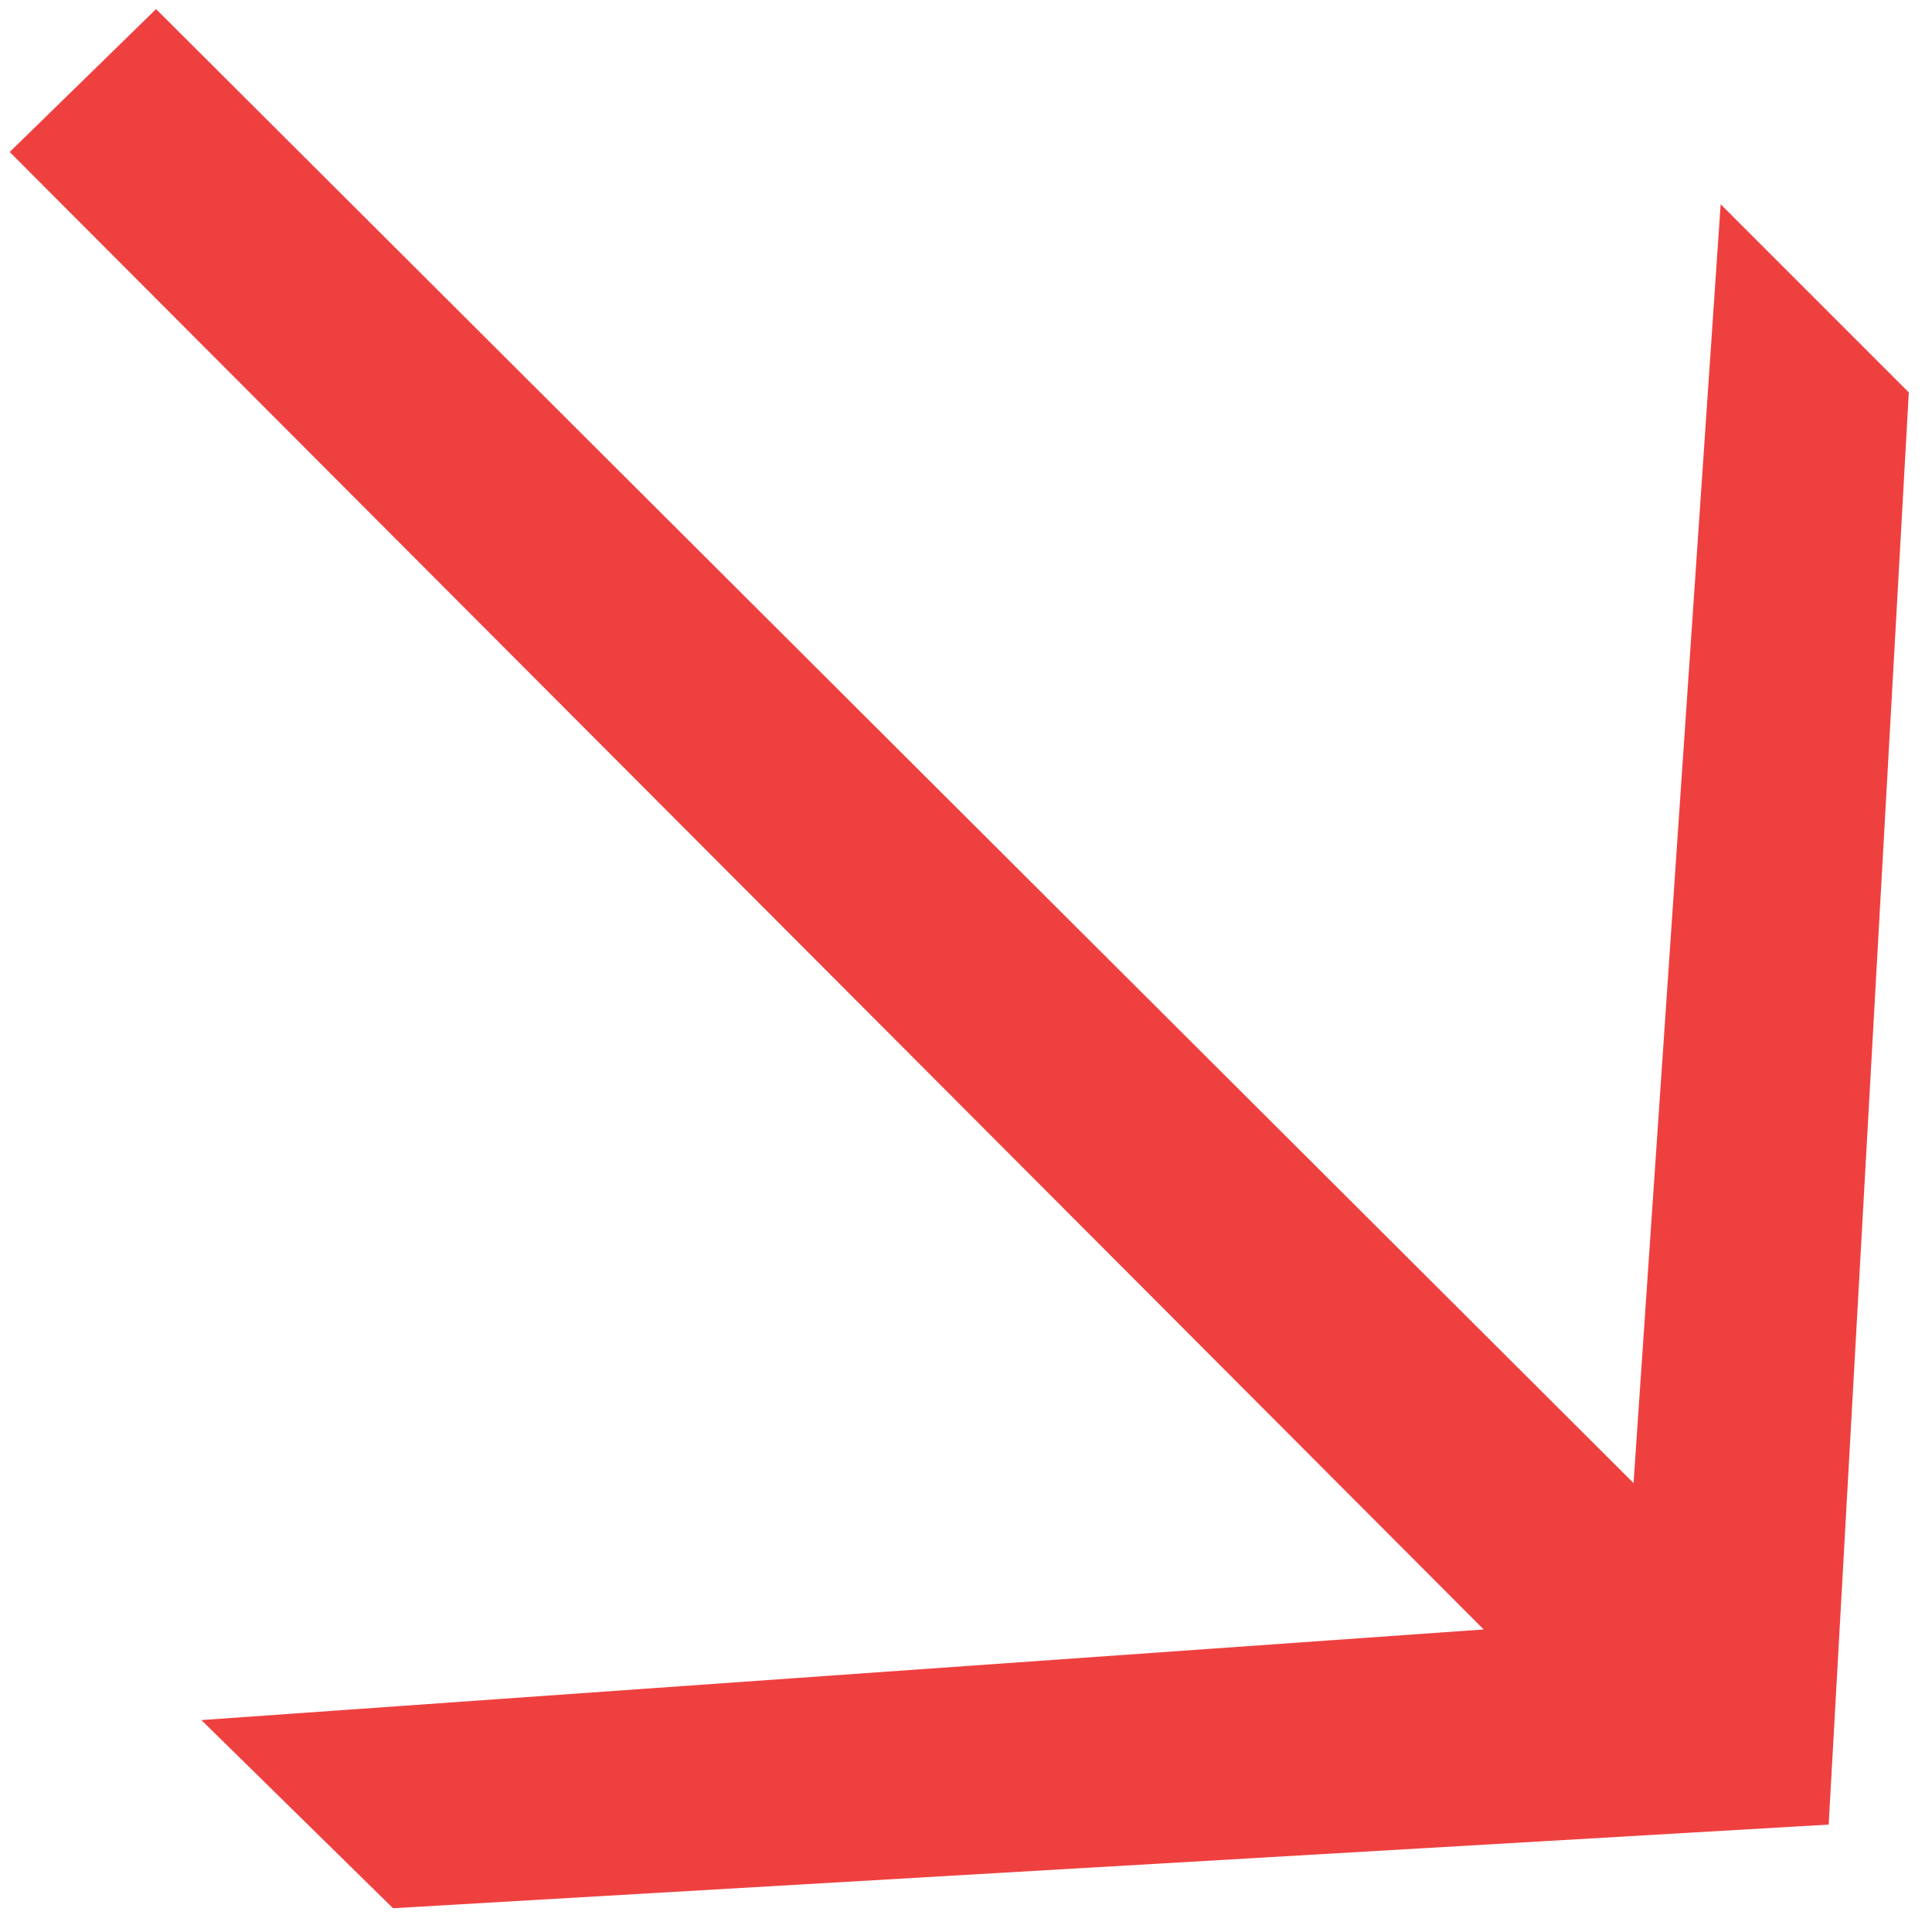
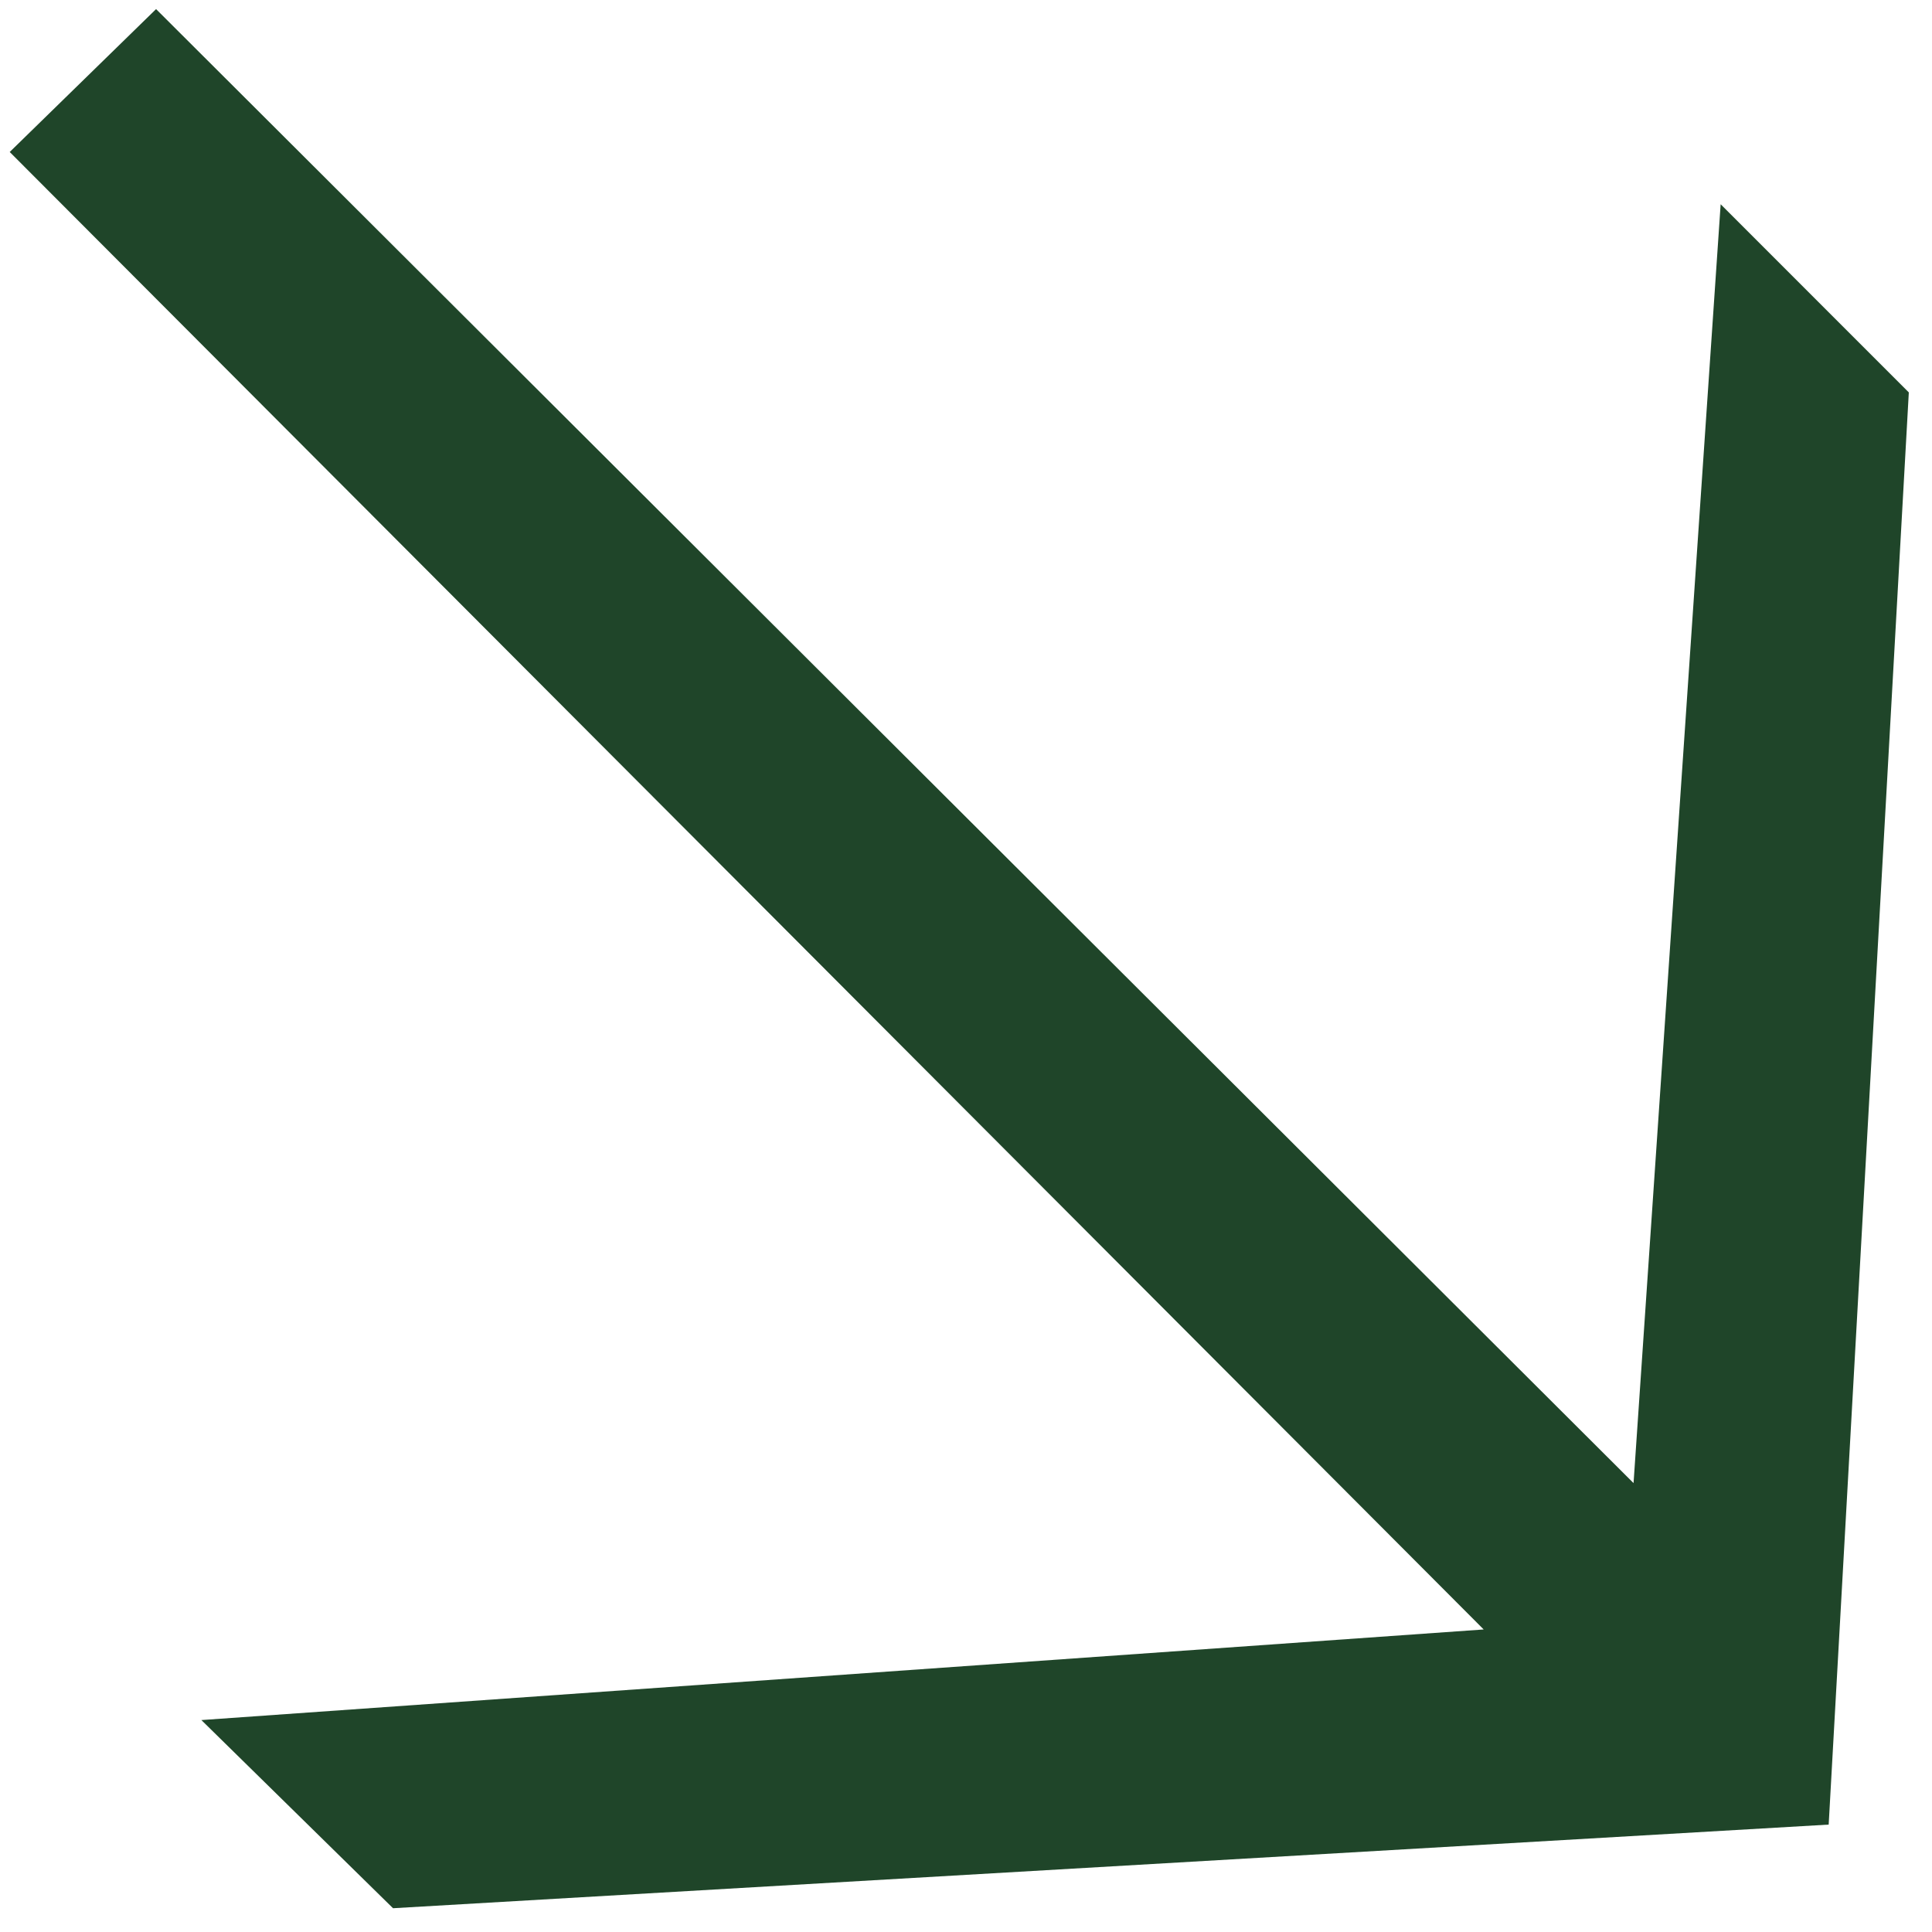
<svg xmlns="http://www.w3.org/2000/svg" width="69" height="69" viewBox="0 0 69 69" fill="none">
-   <path d="M14.037 68.151L7.192 61.431L52.989 58.195L0.347 5.428L5.574 0.325L58.341 52.968L61.452 7.295L68.172 14.015L65.31 65.164L14.037 68.151Z" fill="#EF4040" />
+   <path d="M14.037 68.151L7.192 61.431L52.989 58.195L0.347 5.428L5.574 0.325L58.341 52.968L61.452 7.295L68.172 14.015L65.31 65.164L14.037 68.151Z" fill="#1F4529" />
</svg>
